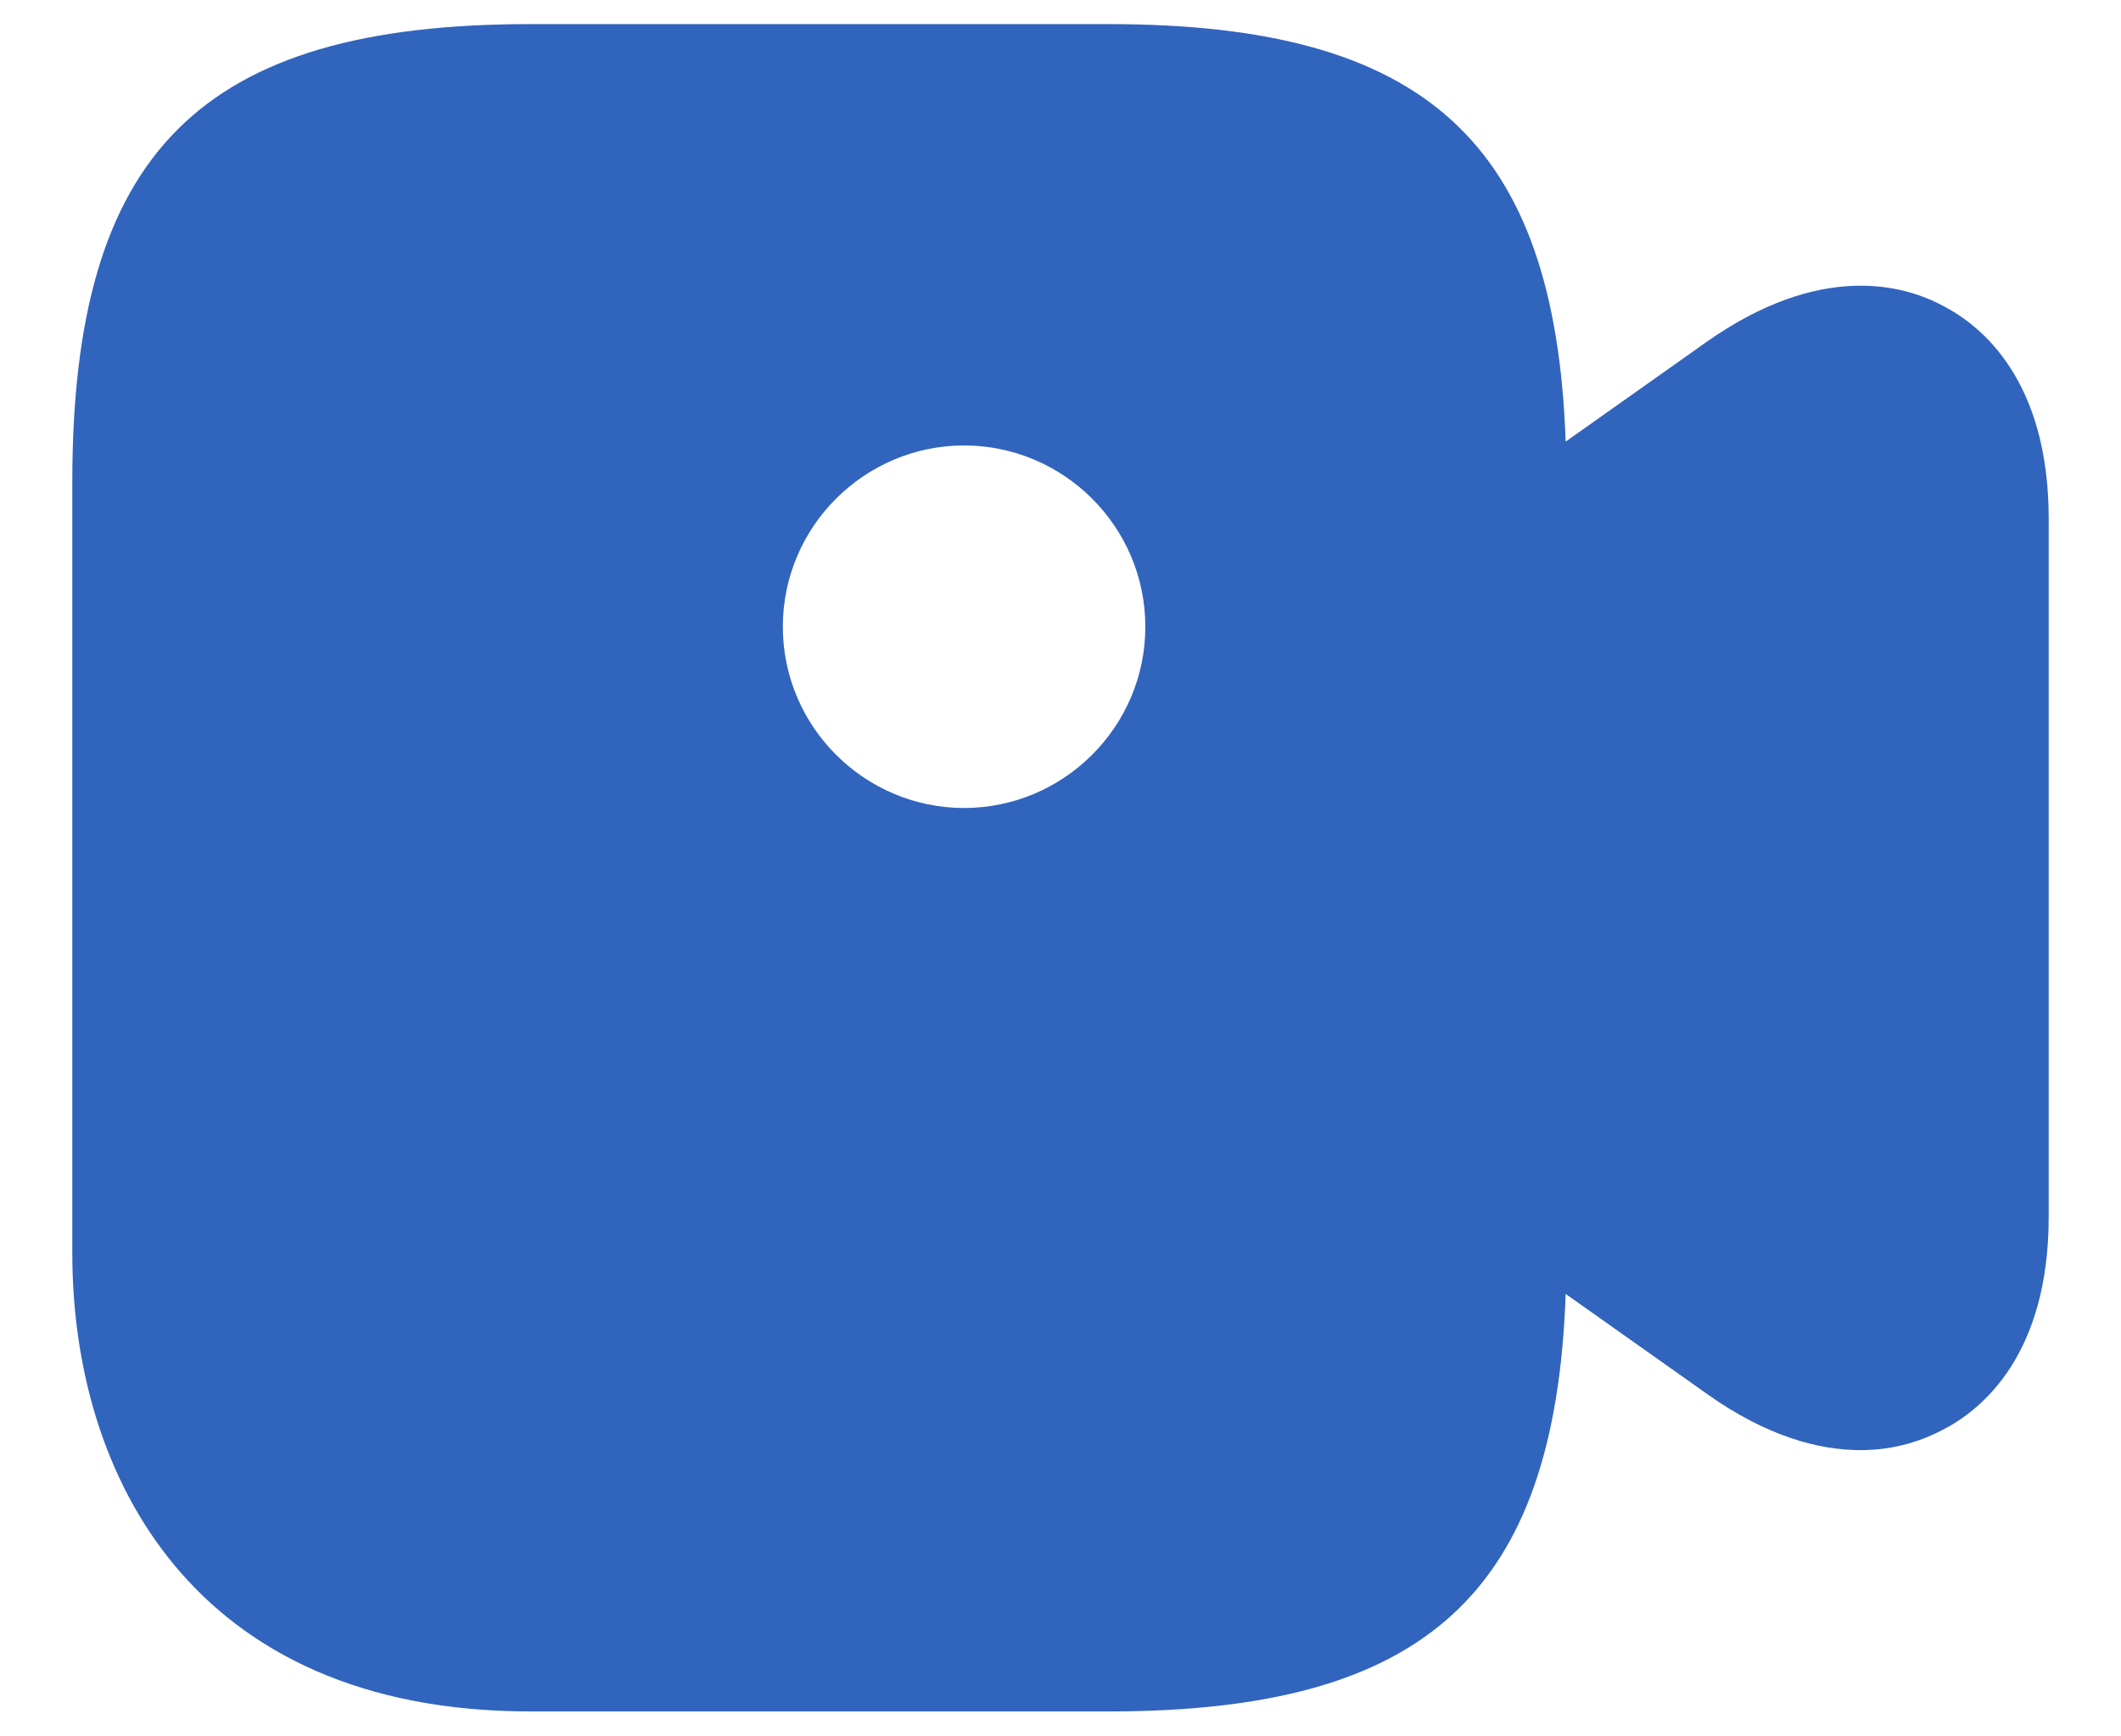
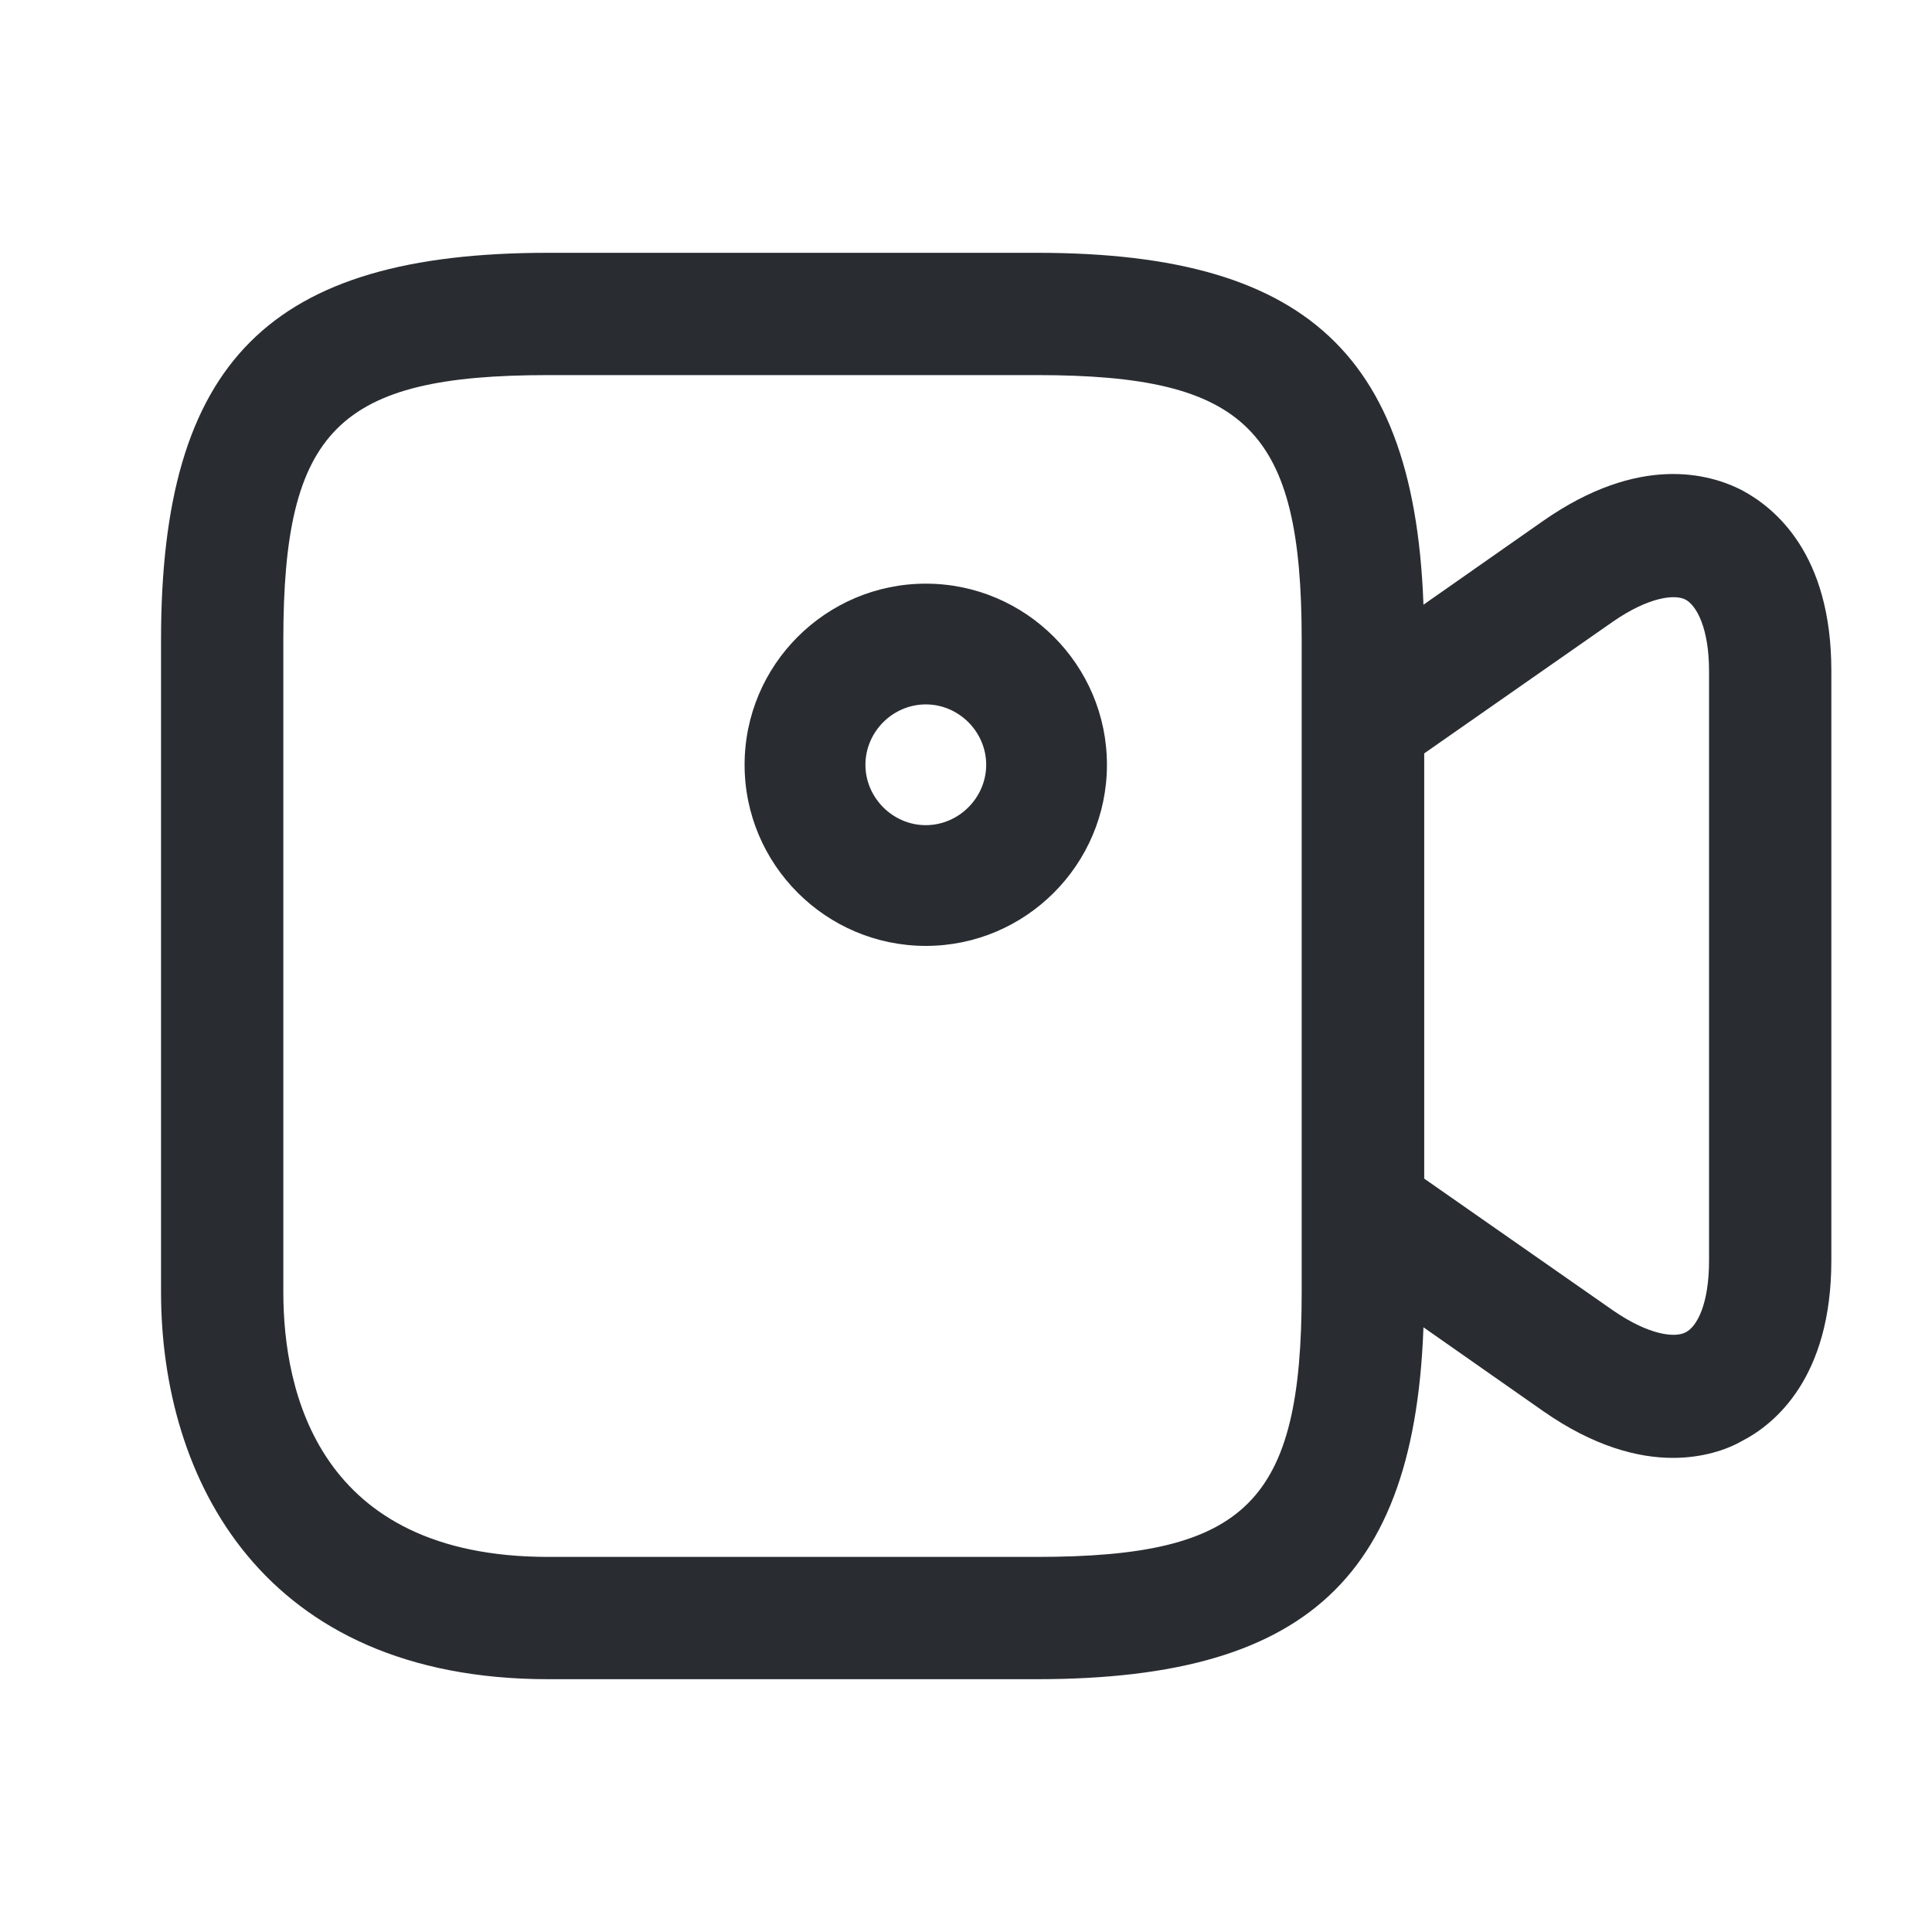
- <svg xmlns="http://www.w3.org/2000/svg" width="22" height="18" viewBox="0 0 22 18" fill="none">
-   <path d="M20.15 3.17C19.74 2.95 18.88 2.72 17.71 3.54L16.24 4.58C16.13 1.47 14.78 0.25 11.5 0.25H5.5C2.08 0.25 0.75 1.58 0.75 5V13C0.75 15.3 2 17.75 5.5 17.75H11.5C14.78 17.75 16.13 16.53 16.24 13.42L17.71 14.46C18.33 14.9 18.87 15.04 19.3 15.04C19.67 15.04 19.96 14.93 20.15 14.83C20.56 14.62 21.25 14.05 21.25 12.62V5.38C21.25 3.95 20.56 3.38 20.15 3.17ZM10 8.38C8.97 8.38 8.12 7.54 8.12 6.5C8.12 5.46 8.97 4.62 10 4.62C11.03 4.62 11.88 5.46 11.88 6.5C11.88 7.54 11.03 8.38 10 8.38Z" fill="#3164BD" />
+ <svg xmlns="http://www.w3.org/2000/svg" width="20" height="20" viewBox="0 0 20 20" fill="none">
+   <path d="M10.733 17.383H5.675C2.716 17.383 1.667 15.308 1.667 13.375V6.625C1.667 3.742 2.792 2.617 5.675 2.617H10.733C13.617 2.617 14.742 3.742 14.742 6.625V13.375C14.742 16.258 13.617 17.383 10.733 17.383ZM5.675 3.883C3.5 3.883 2.933 4.45 2.933 6.625V13.375C2.933 14.4 3.292 16.117 5.675 16.117H10.733C12.908 16.117 13.475 15.55 13.475 13.375V6.625C13.475 4.45 12.908 3.883 10.733 3.883H5.675Z" fill="#292D32" />
+   <path d="M17.317 15.092C16.958 15.092 16.5 14.975 15.975 14.608L13.75 13.05C13.583 12.933 13.483 12.742 13.483 12.533V7.467C13.483 7.258 13.583 7.067 13.75 6.95L15.975 5.392C16.967 4.7 17.692 4.9 18.033 5.075C18.375 5.258 18.958 5.733 18.958 6.942V13.05C18.958 14.258 18.375 14.742 18.033 14.917C17.875 15.008 17.625 15.092 17.317 15.092ZM14.742 12.2L16.7 13.567C17.075 13.825 17.342 13.85 17.45 13.792C17.567 13.733 17.692 13.5 17.692 13.05V6.95C17.692 6.492 17.558 6.267 17.45 6.208C17.342 6.15 17.075 6.175 16.7 6.433L14.742 7.8V12.2Z" fill="#292D32" />
+   <path d="M9.584 9.792C8.55 9.792 7.708 8.95 7.708 7.917C7.708 6.883 8.55 6.042 9.584 6.042C10.617 6.042 11.459 6.883 11.459 7.917C11.459 8.95 10.617 9.792 9.584 9.792ZM9.584 7.292C9.242 7.292 8.959 7.575 8.959 7.917C8.959 8.258 9.242 8.542 9.584 8.542C9.925 8.542 10.209 8.258 10.209 7.917C10.209 7.575 9.925 7.292 9.584 7.292Z" fill="#292D32" />
</svg>
